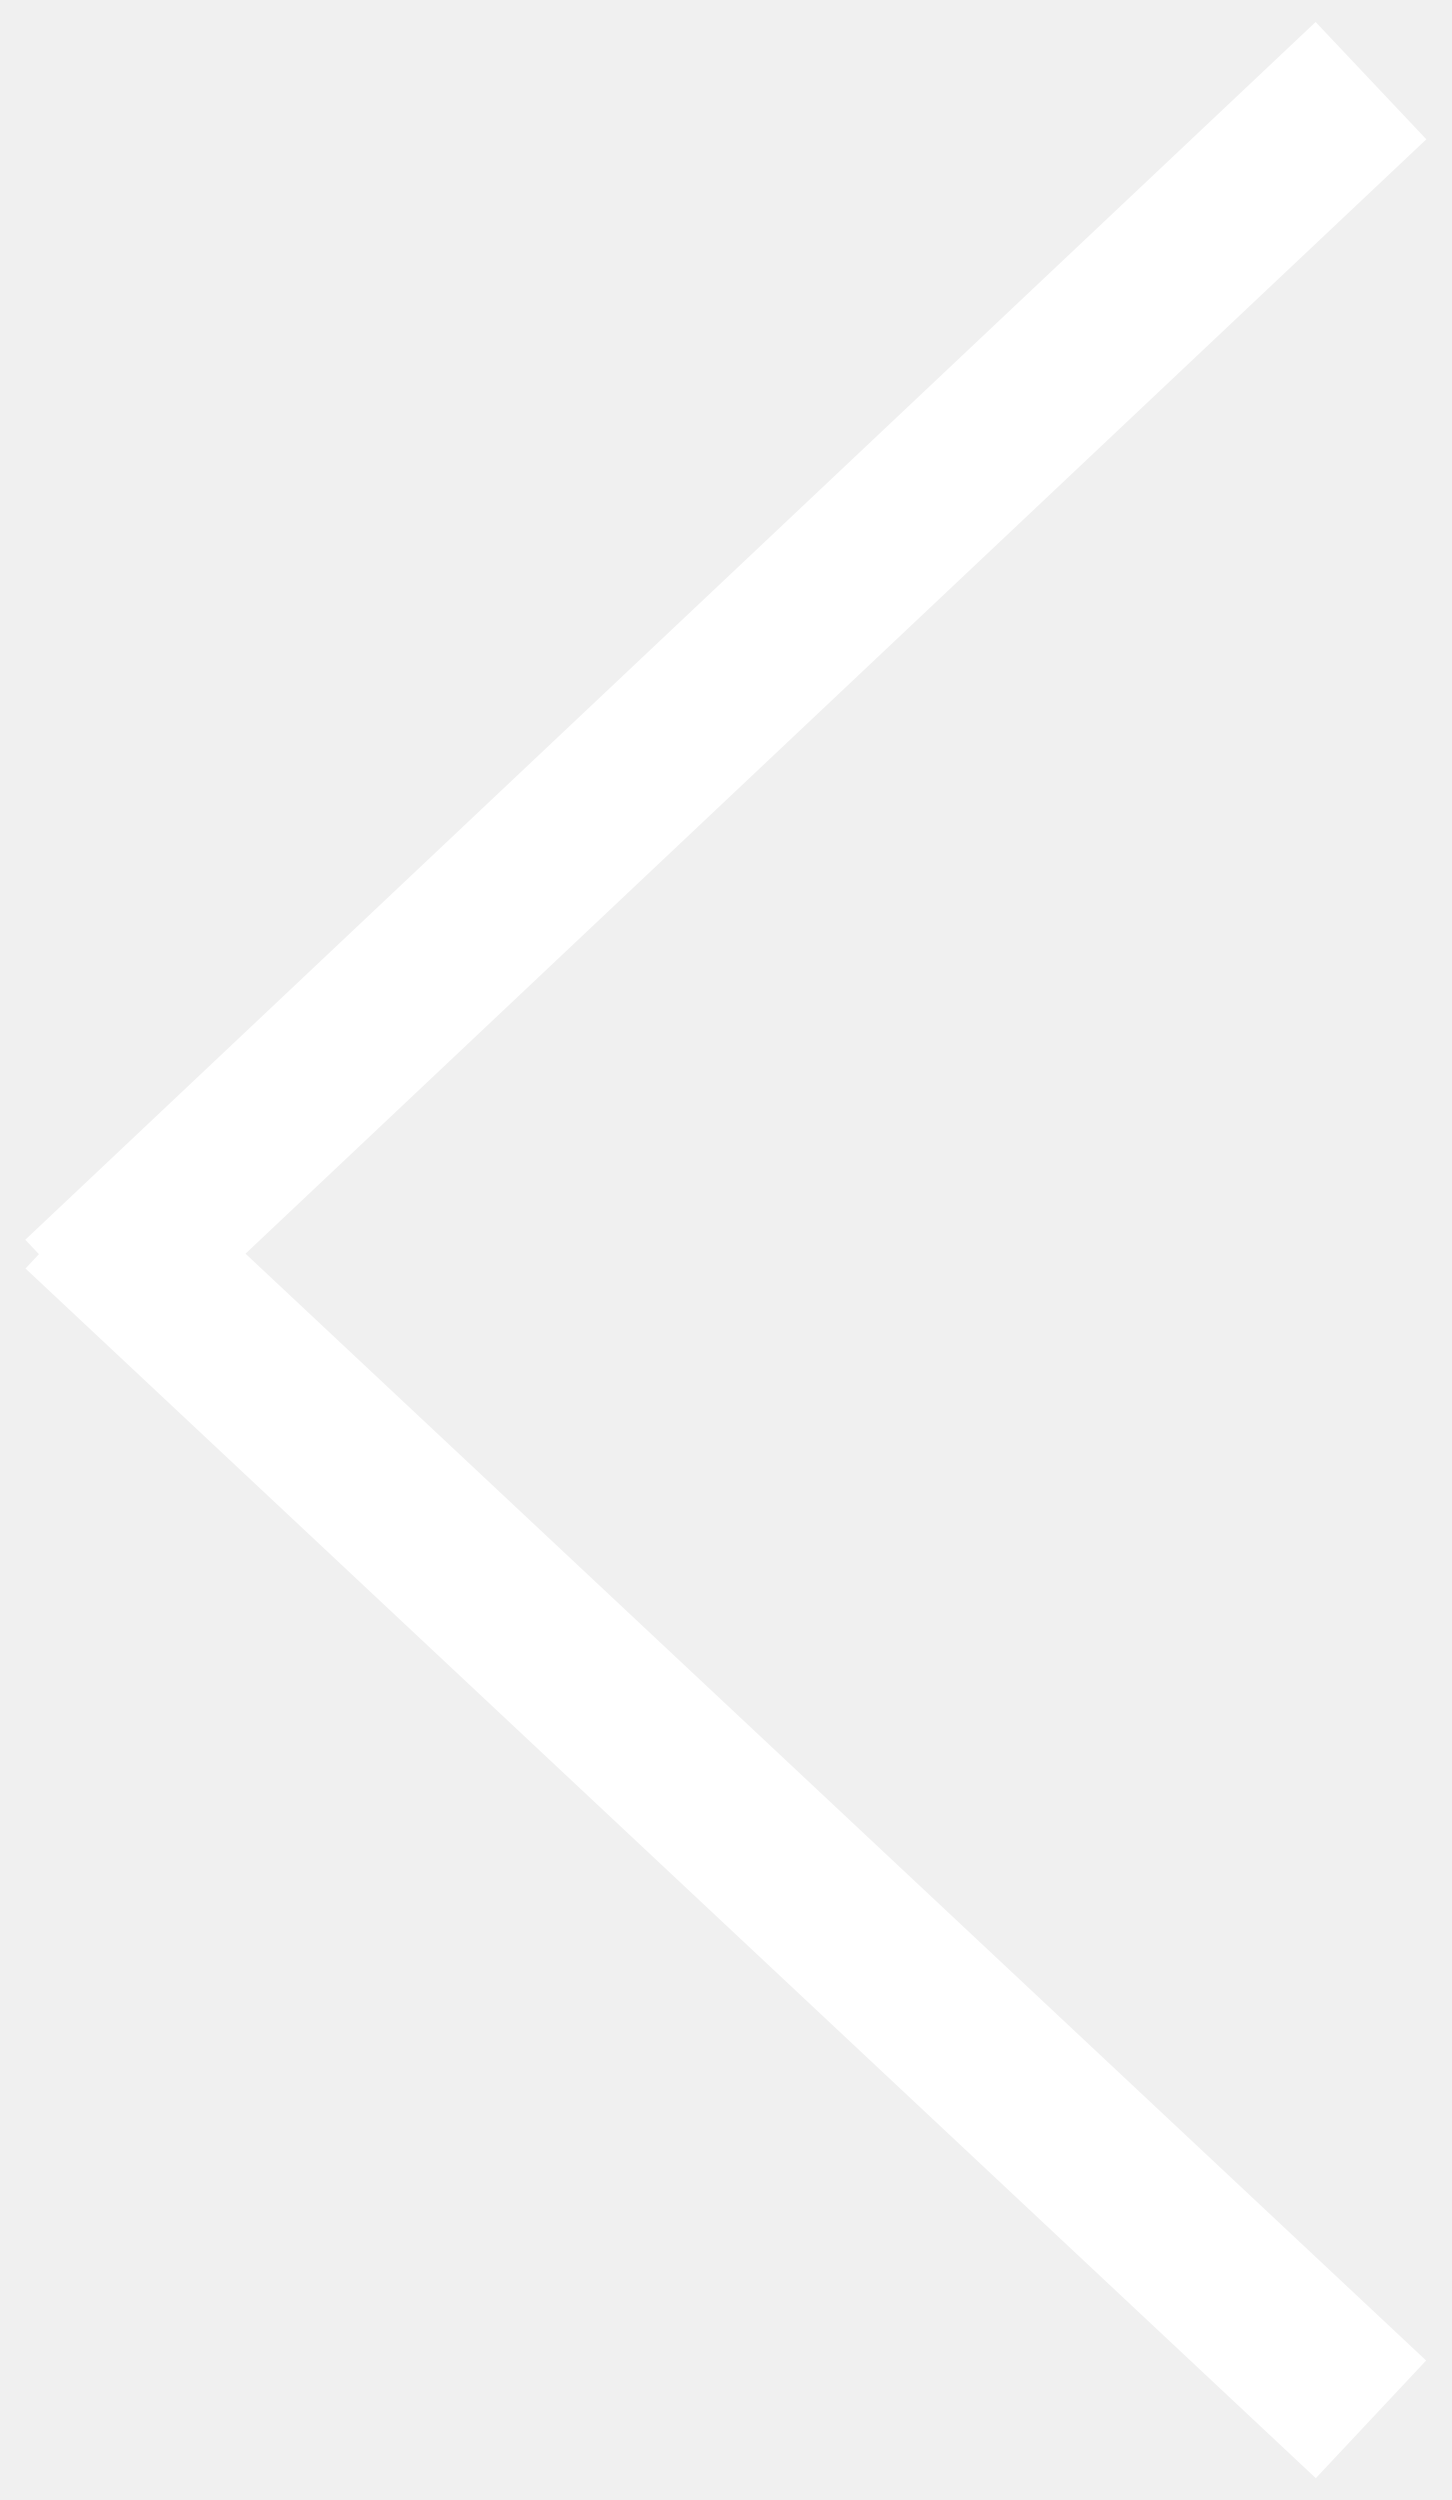
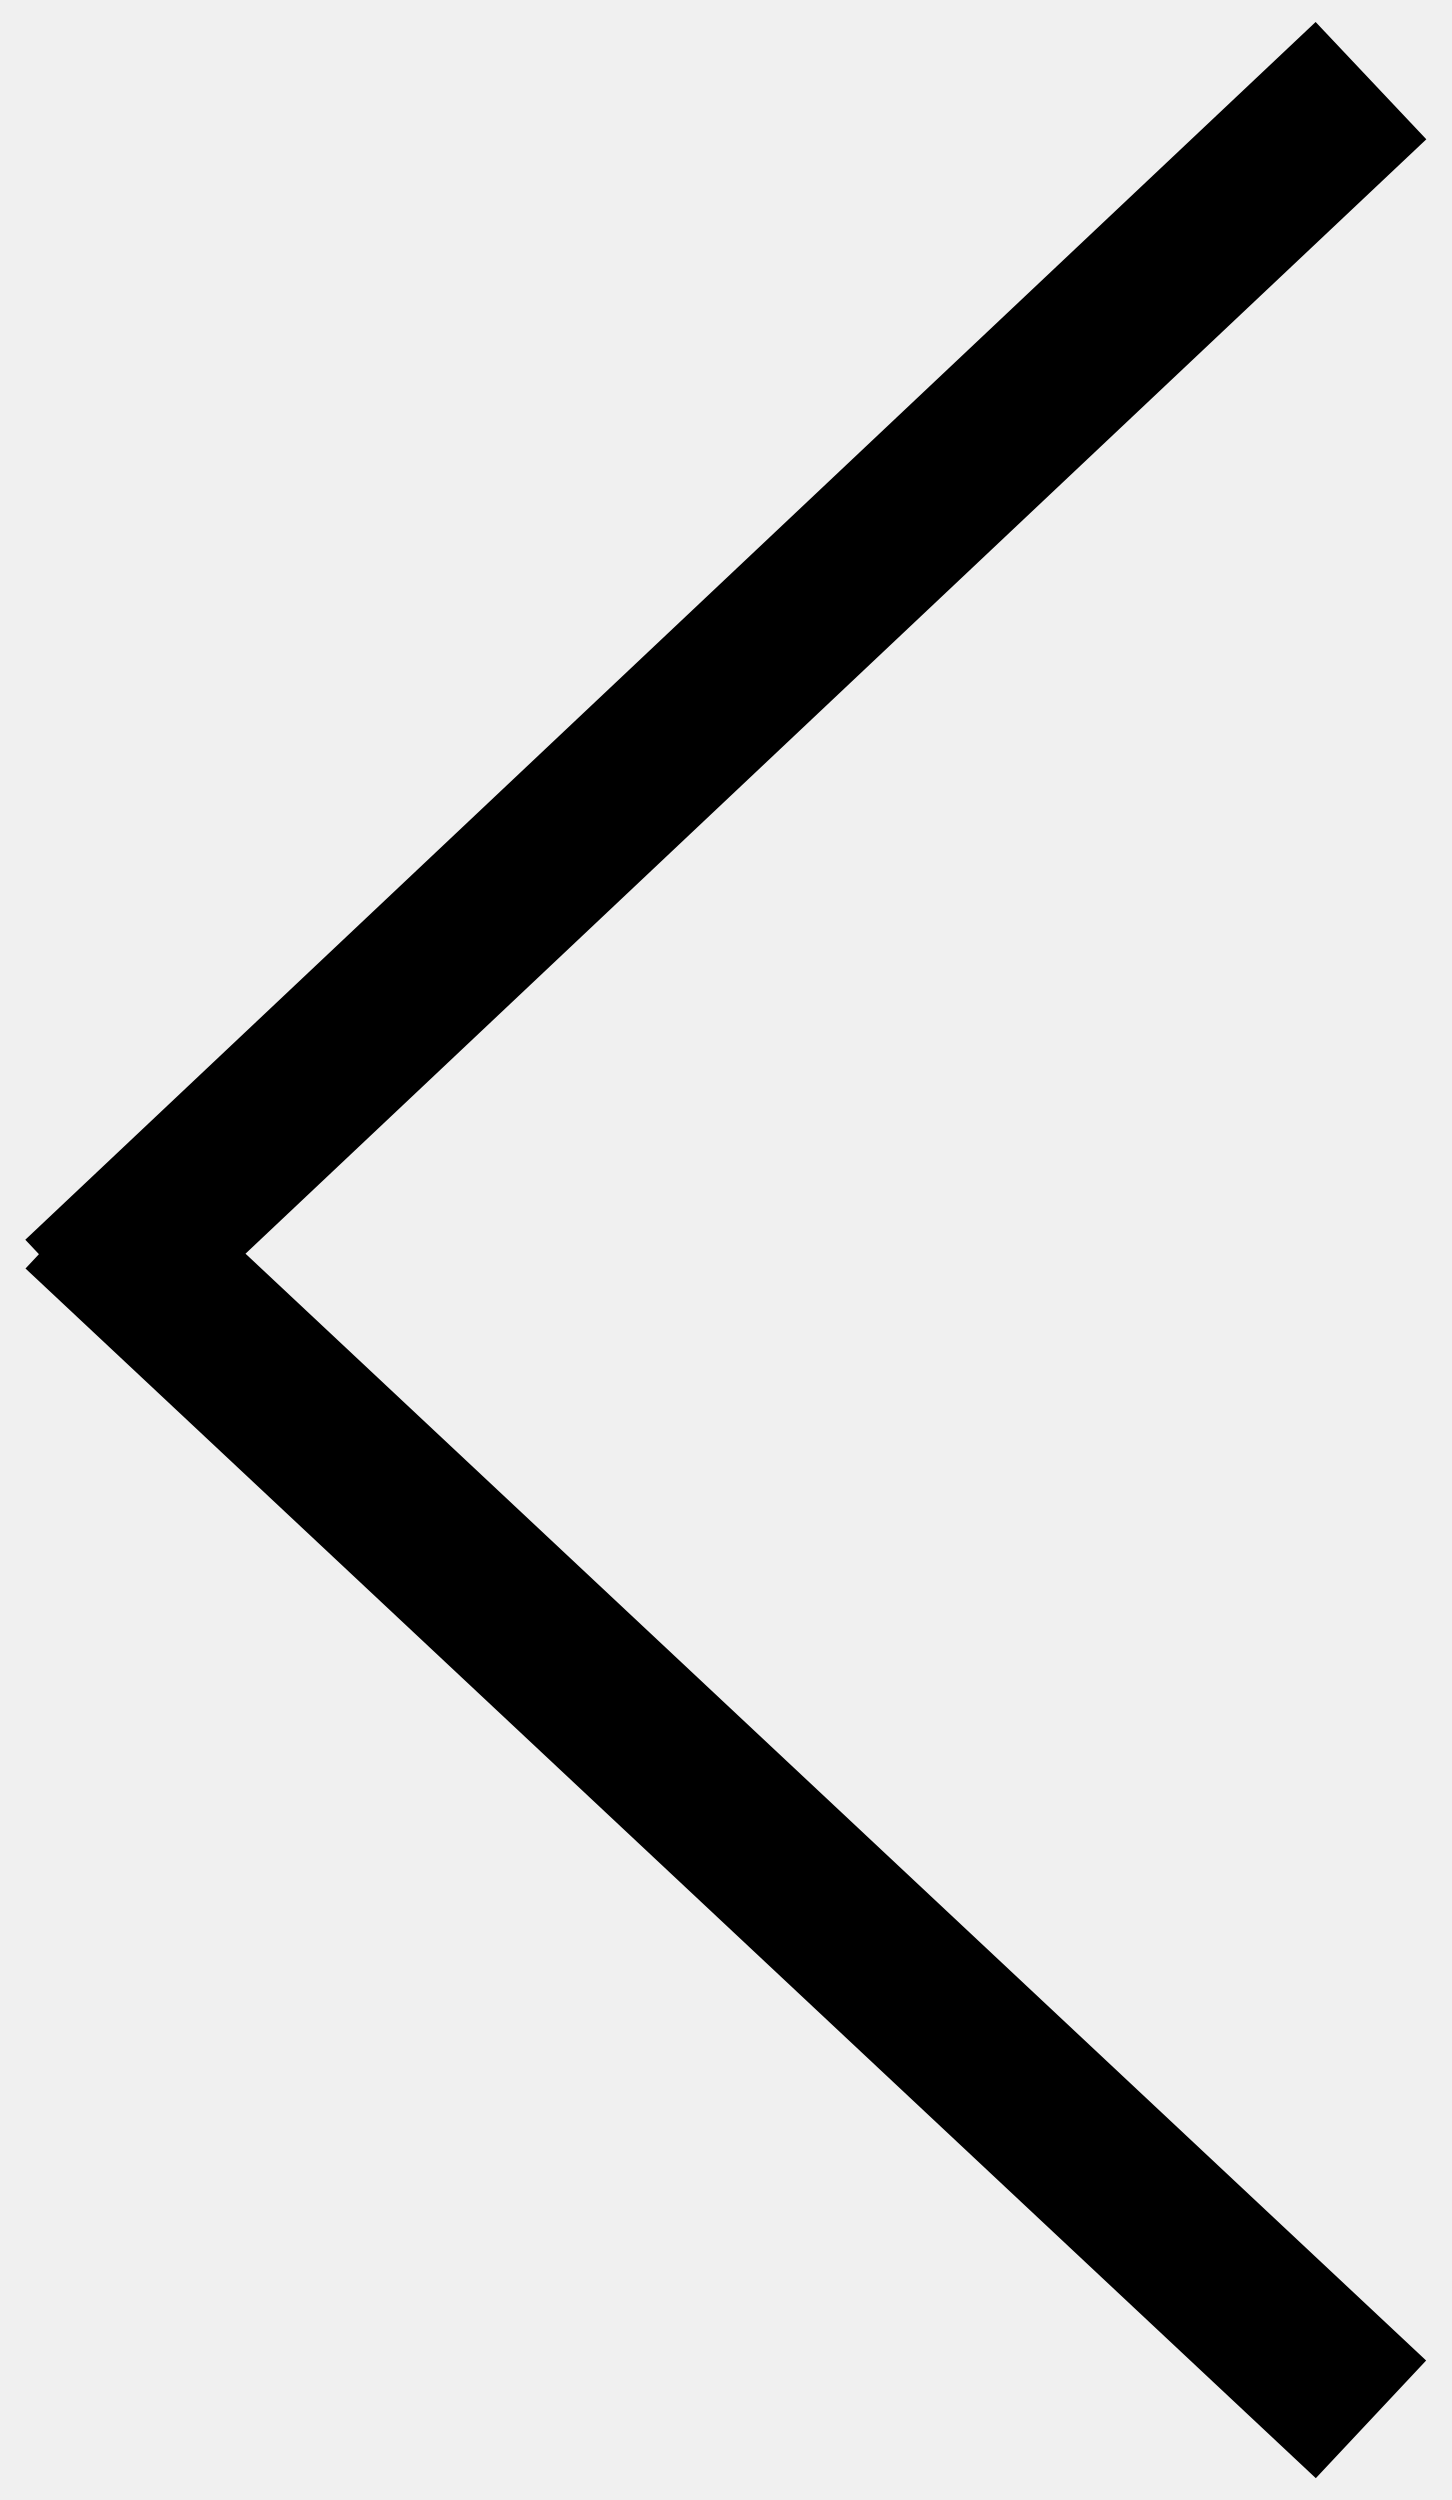
<svg xmlns="http://www.w3.org/2000/svg" viewBox="0 0 180 310" class="H2zyUs" tabindex="0" role="button" aria-label="previous">
-   <path d="M170 10 L10 161 M10 150 L170 300" stroke="white" stroke-width="20" />
+   <path d="M170 10 L10 161 M10 150 L170 300" stroke="#000" stroke-width="20" />
</svg>
